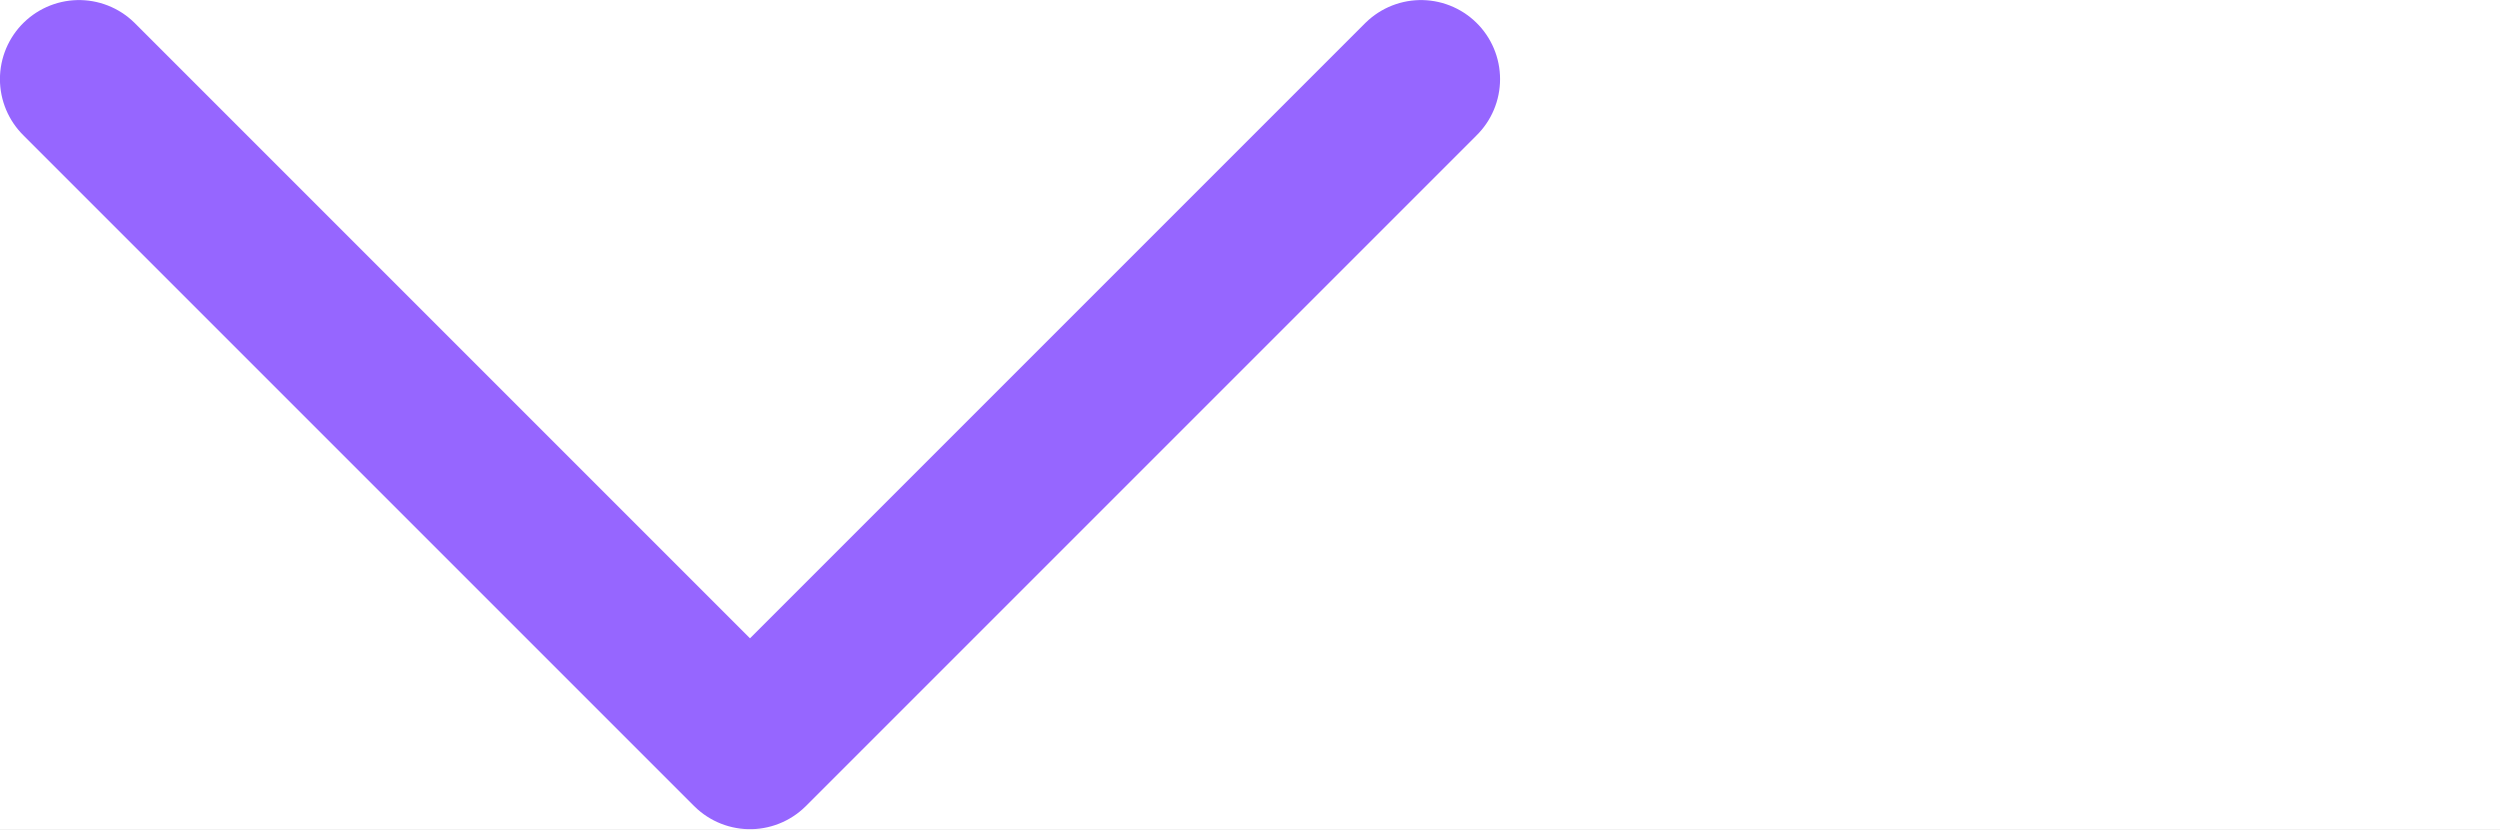
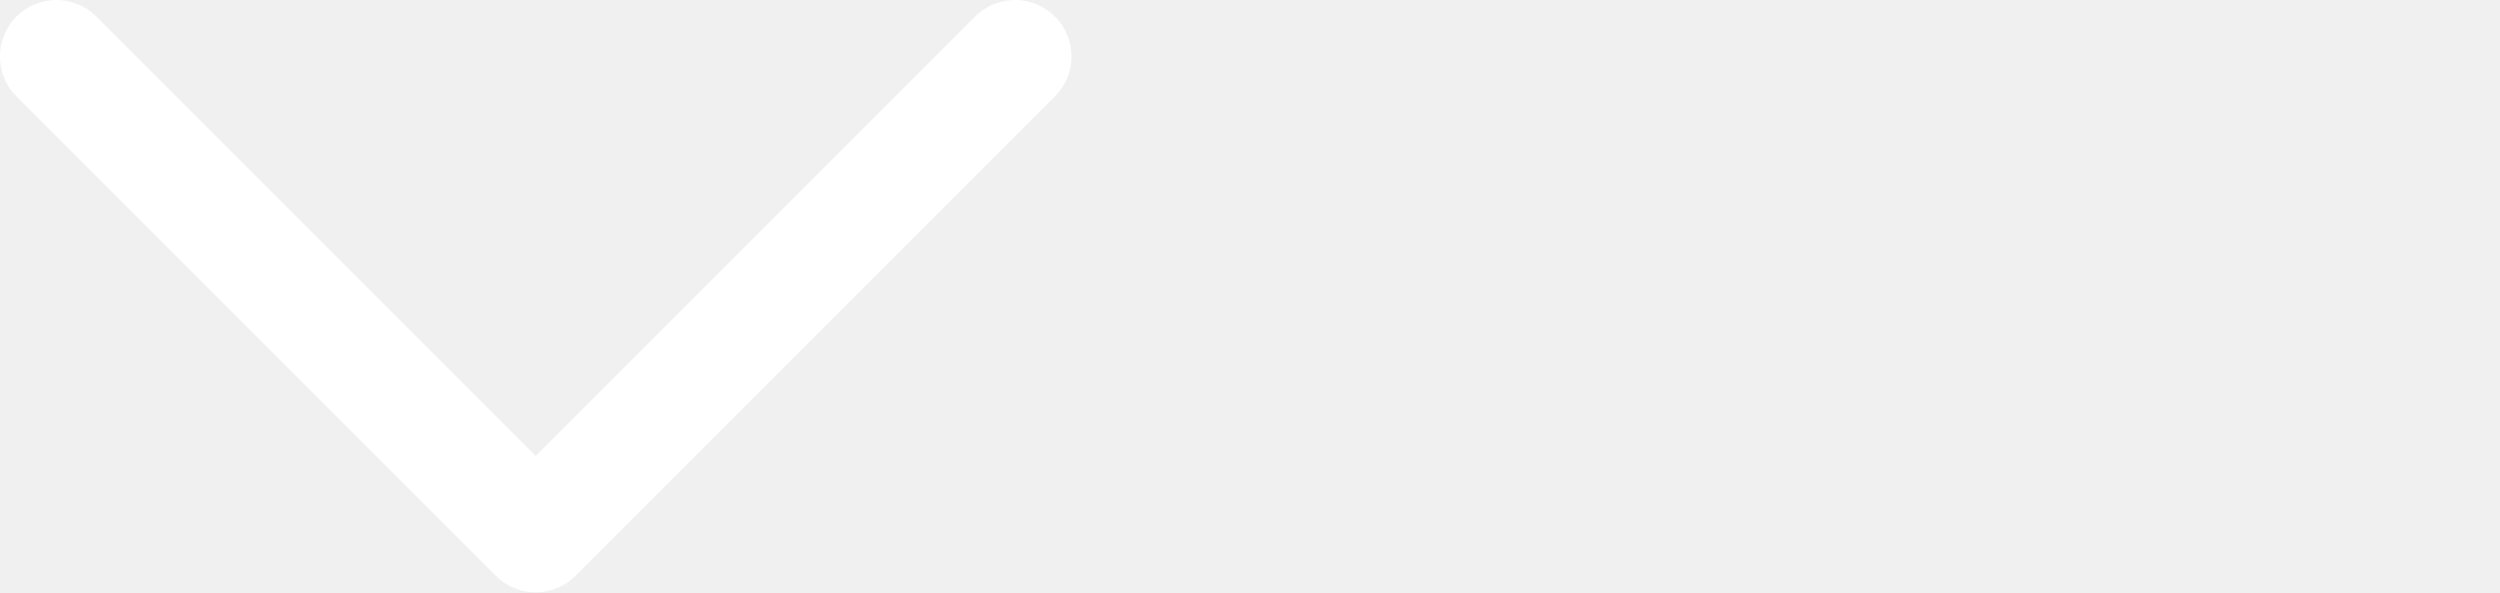
- <svg xmlns="http://www.w3.org/2000/svg" width="20" height="6.633" fill="none" version="1.1" viewBox="0 0 20 6.633">
-   <rect width="20" height="6.633" style="fill:#fff;stroke-width:.894" />
-   <path d="m11.368 0.633-5.368 5.368-5.368-5.368" stroke="#fff" stroke-linecap="round" stroke-linejoin="round" style="stroke-width:1.265;stroke:#9666ff" />
+ <svg xmlns="http://www.w3.org/2000/svg" width="28" height="6.633" fill="none" version="1.1" viewBox="0 0 28 6.633">
+   <rect width="20" height="6.633" style="fill:none;stroke-width:.894" />
+   <path d="m11.368 0.633-5.368 5.368-5.368-5.368" stroke="#fff" stroke-linecap="round" stroke-linejoin="round" style="stroke-width:1.265;stroke:#fff" />
</svg>
